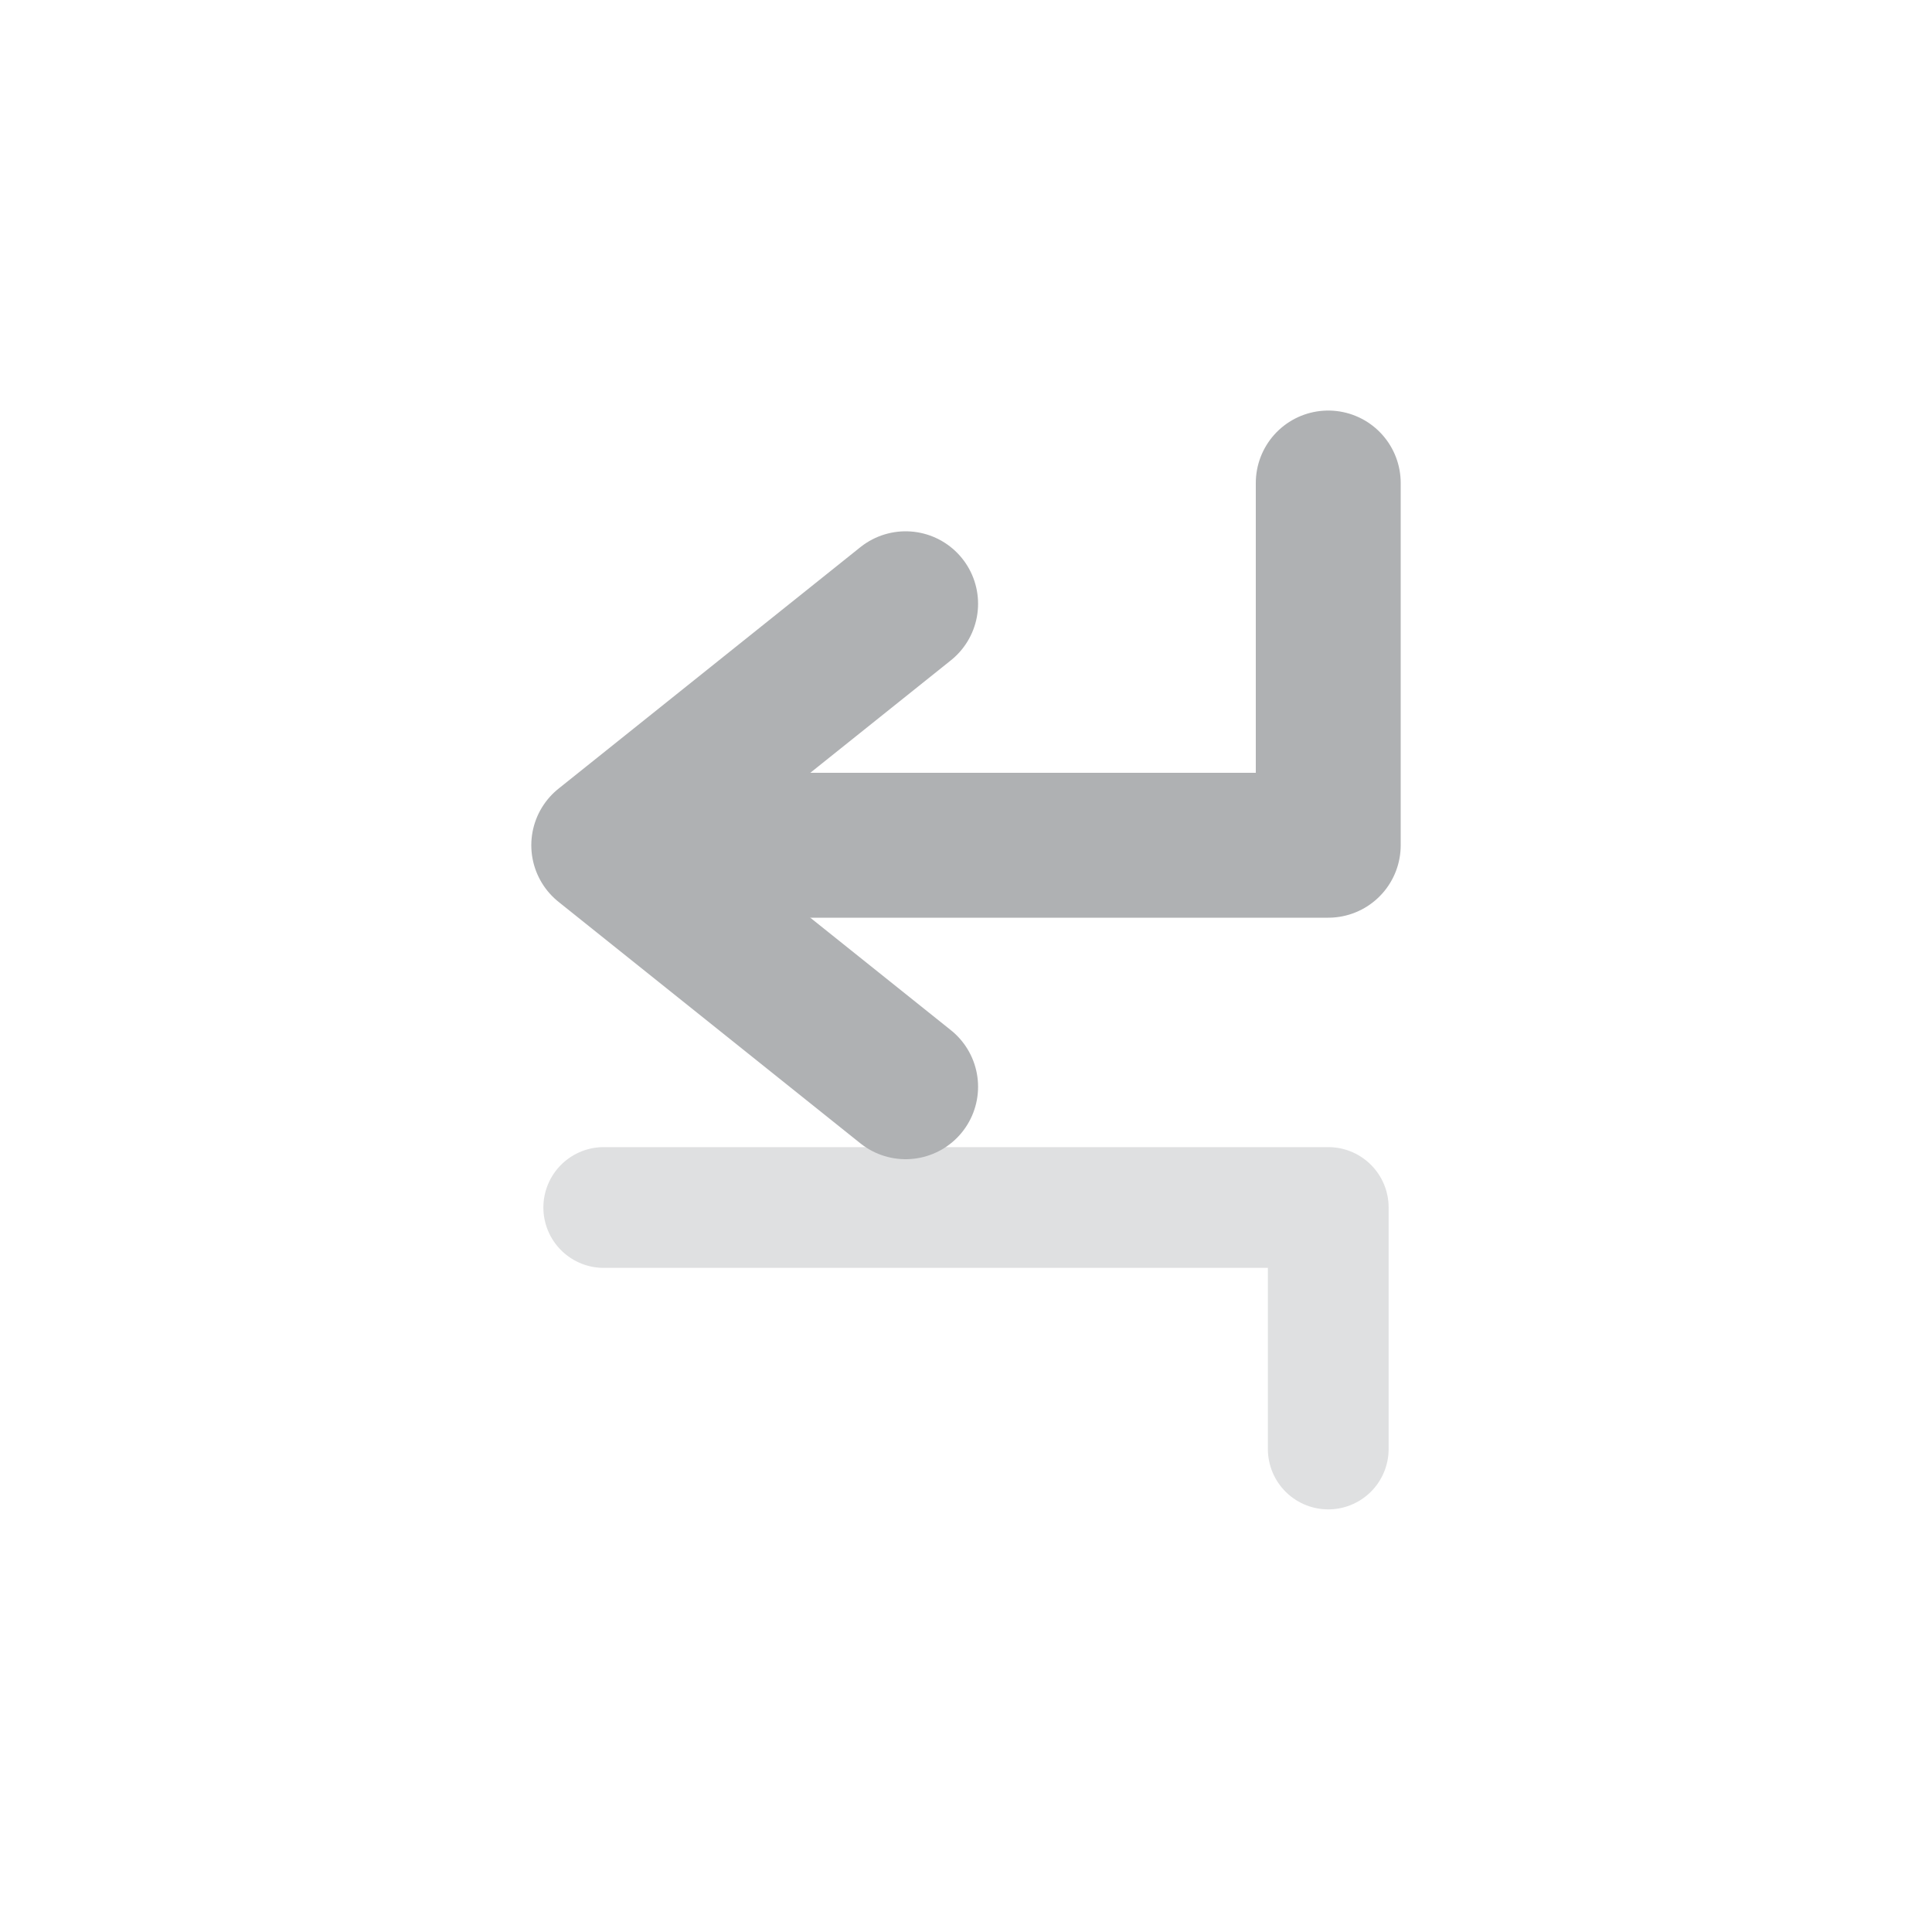
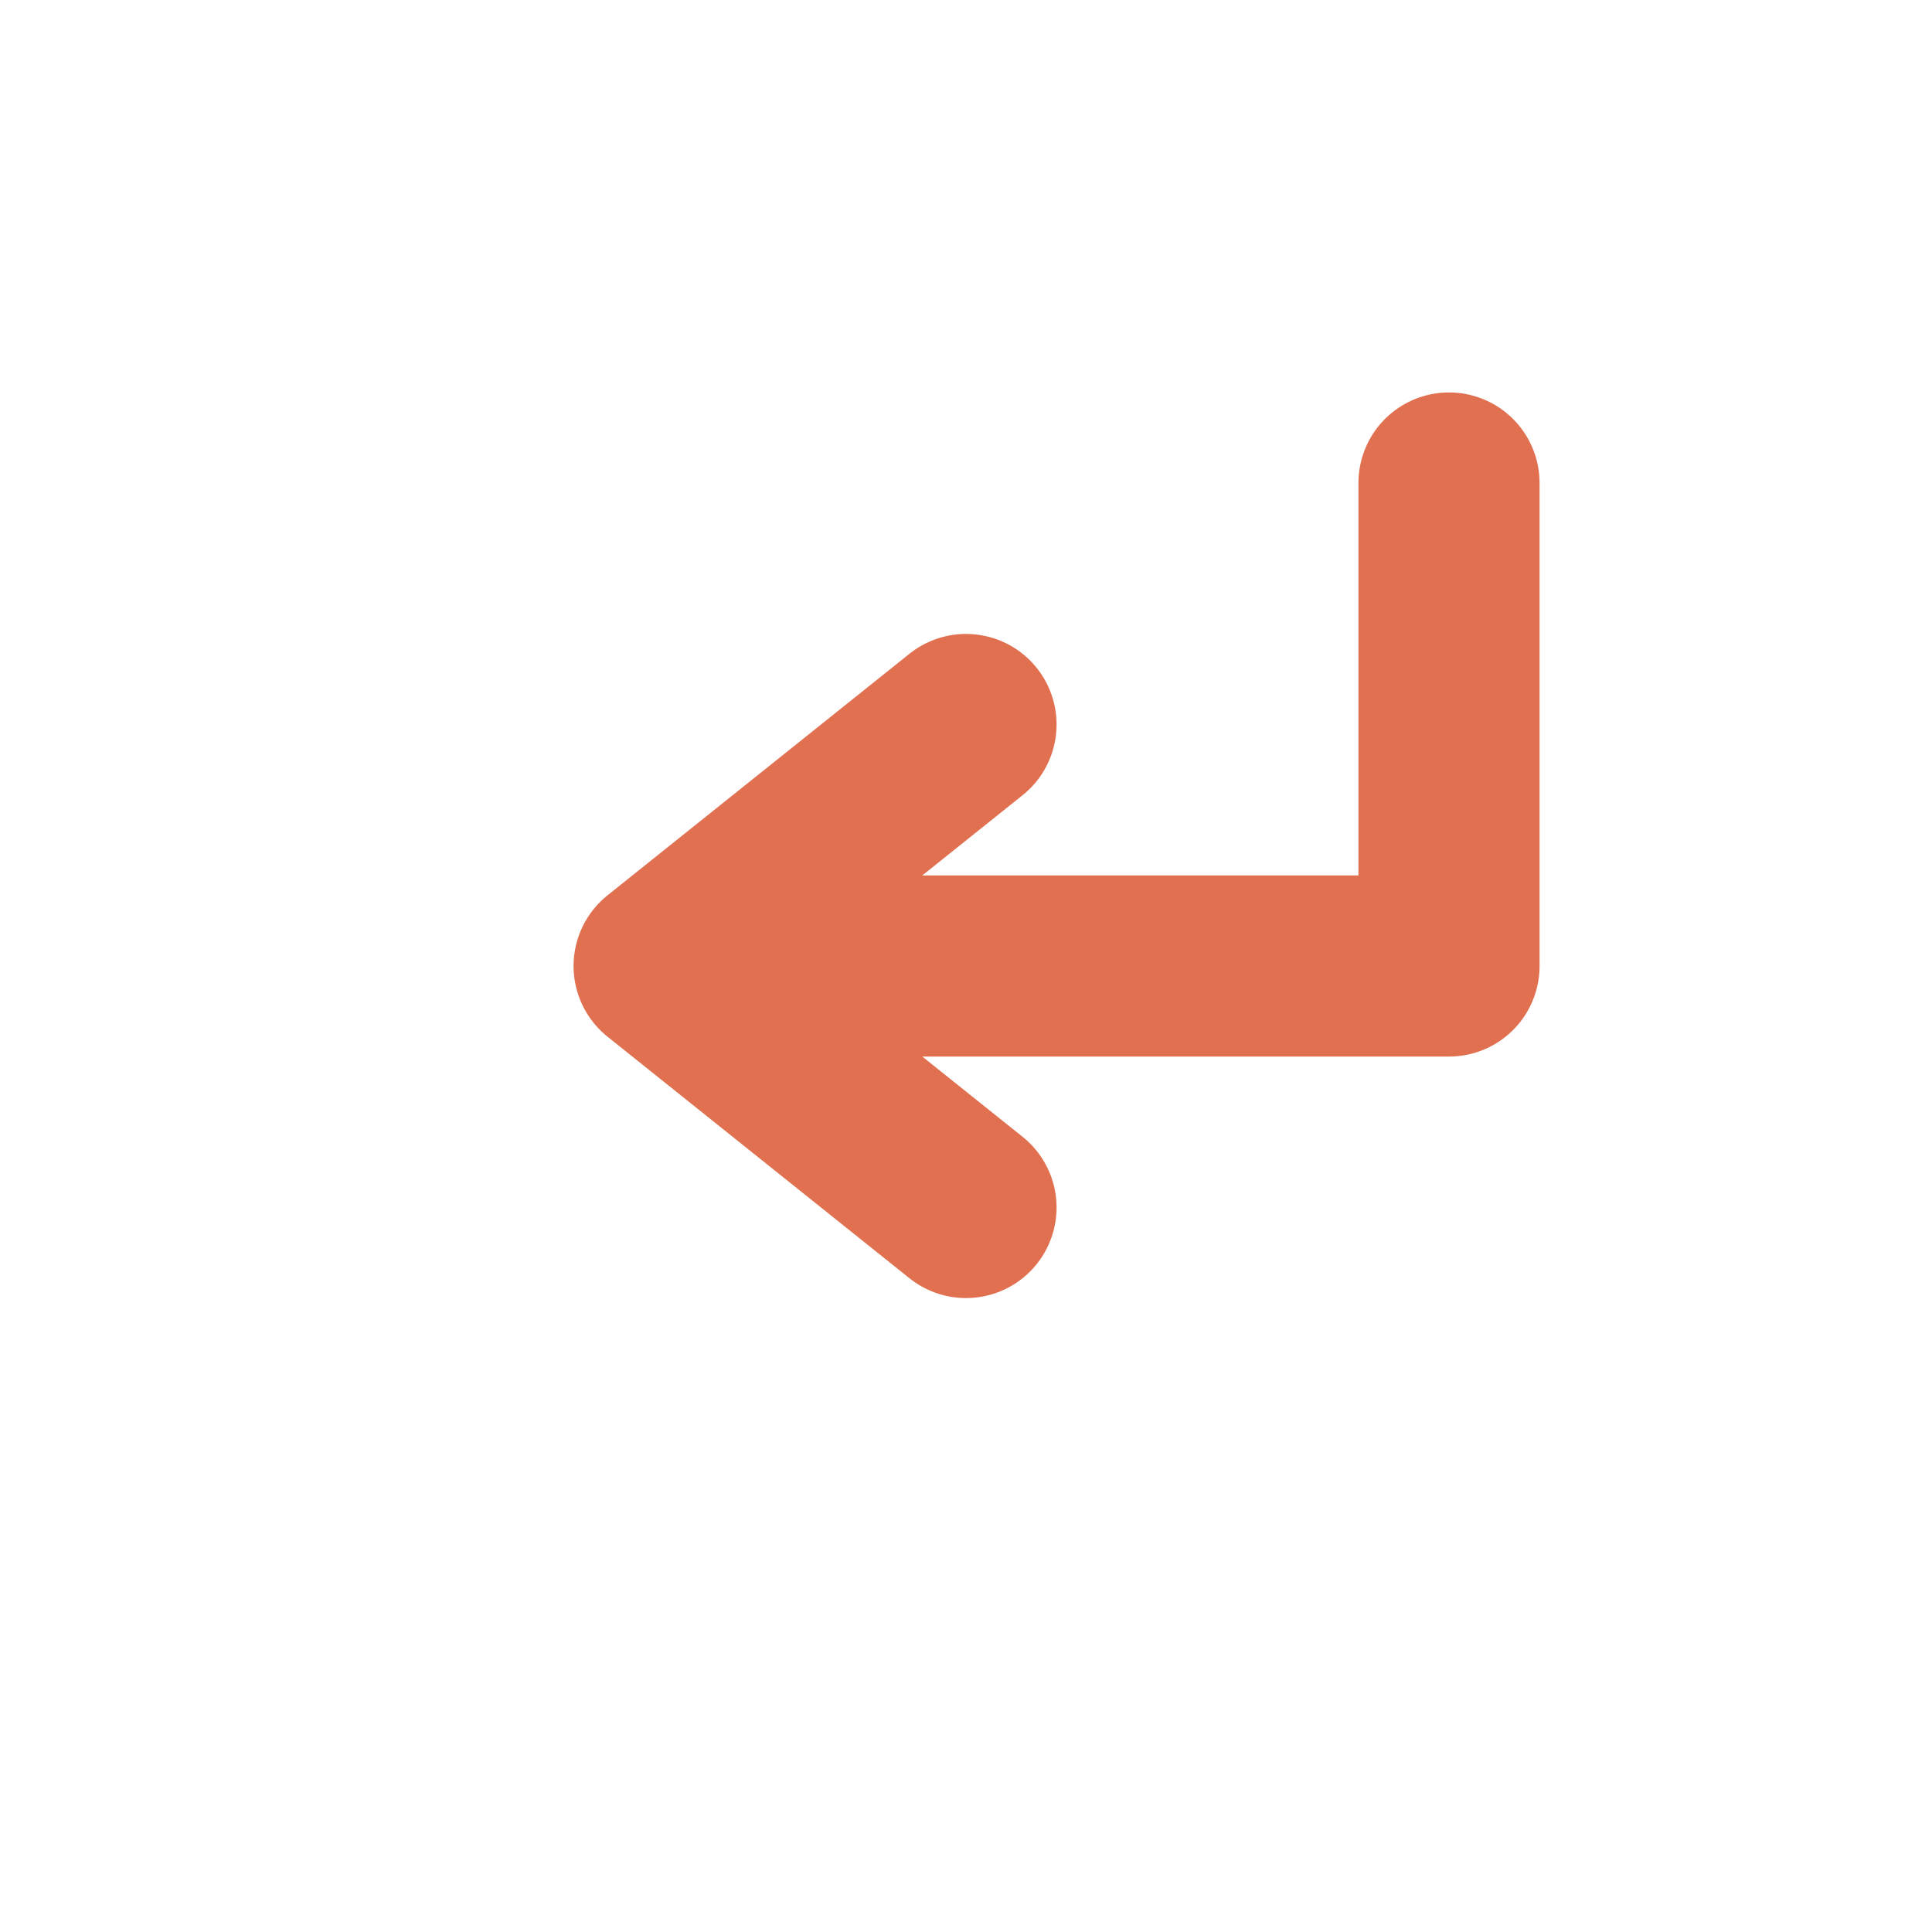
<svg xmlns="http://www.w3.org/2000/svg" width="16" height="16" viewBox="0 0 16 16">
-   <path d="M11 4v3H5.5" fill="none" stroke="#AFB1B3" stroke-width="1.2" stroke-linecap="round" stroke-linejoin="round" />
-   <path d="M7.5 5L5 7l2.5 2" fill="none" stroke="#AFB1B3" stroke-width="1.2" stroke-linecap="round" stroke-linejoin="round" />
-   <path d="M5 10h6v2" fill="none" stroke="#AFB1B3" stroke-width="1.0" stroke-linecap="round" stroke-linejoin="round" opacity="0.4" />
+   <path d="M12 4v4H6" fill="none" stroke="#E07050" stroke-width="1.5" stroke-linecap="round" stroke-linejoin="round" />
+   <path d="M8 6L5.5 8 8 10" fill="none" stroke="#E07050" stroke-width="1.5" stroke-linecap="round" stroke-linejoin="round" />
</svg>
